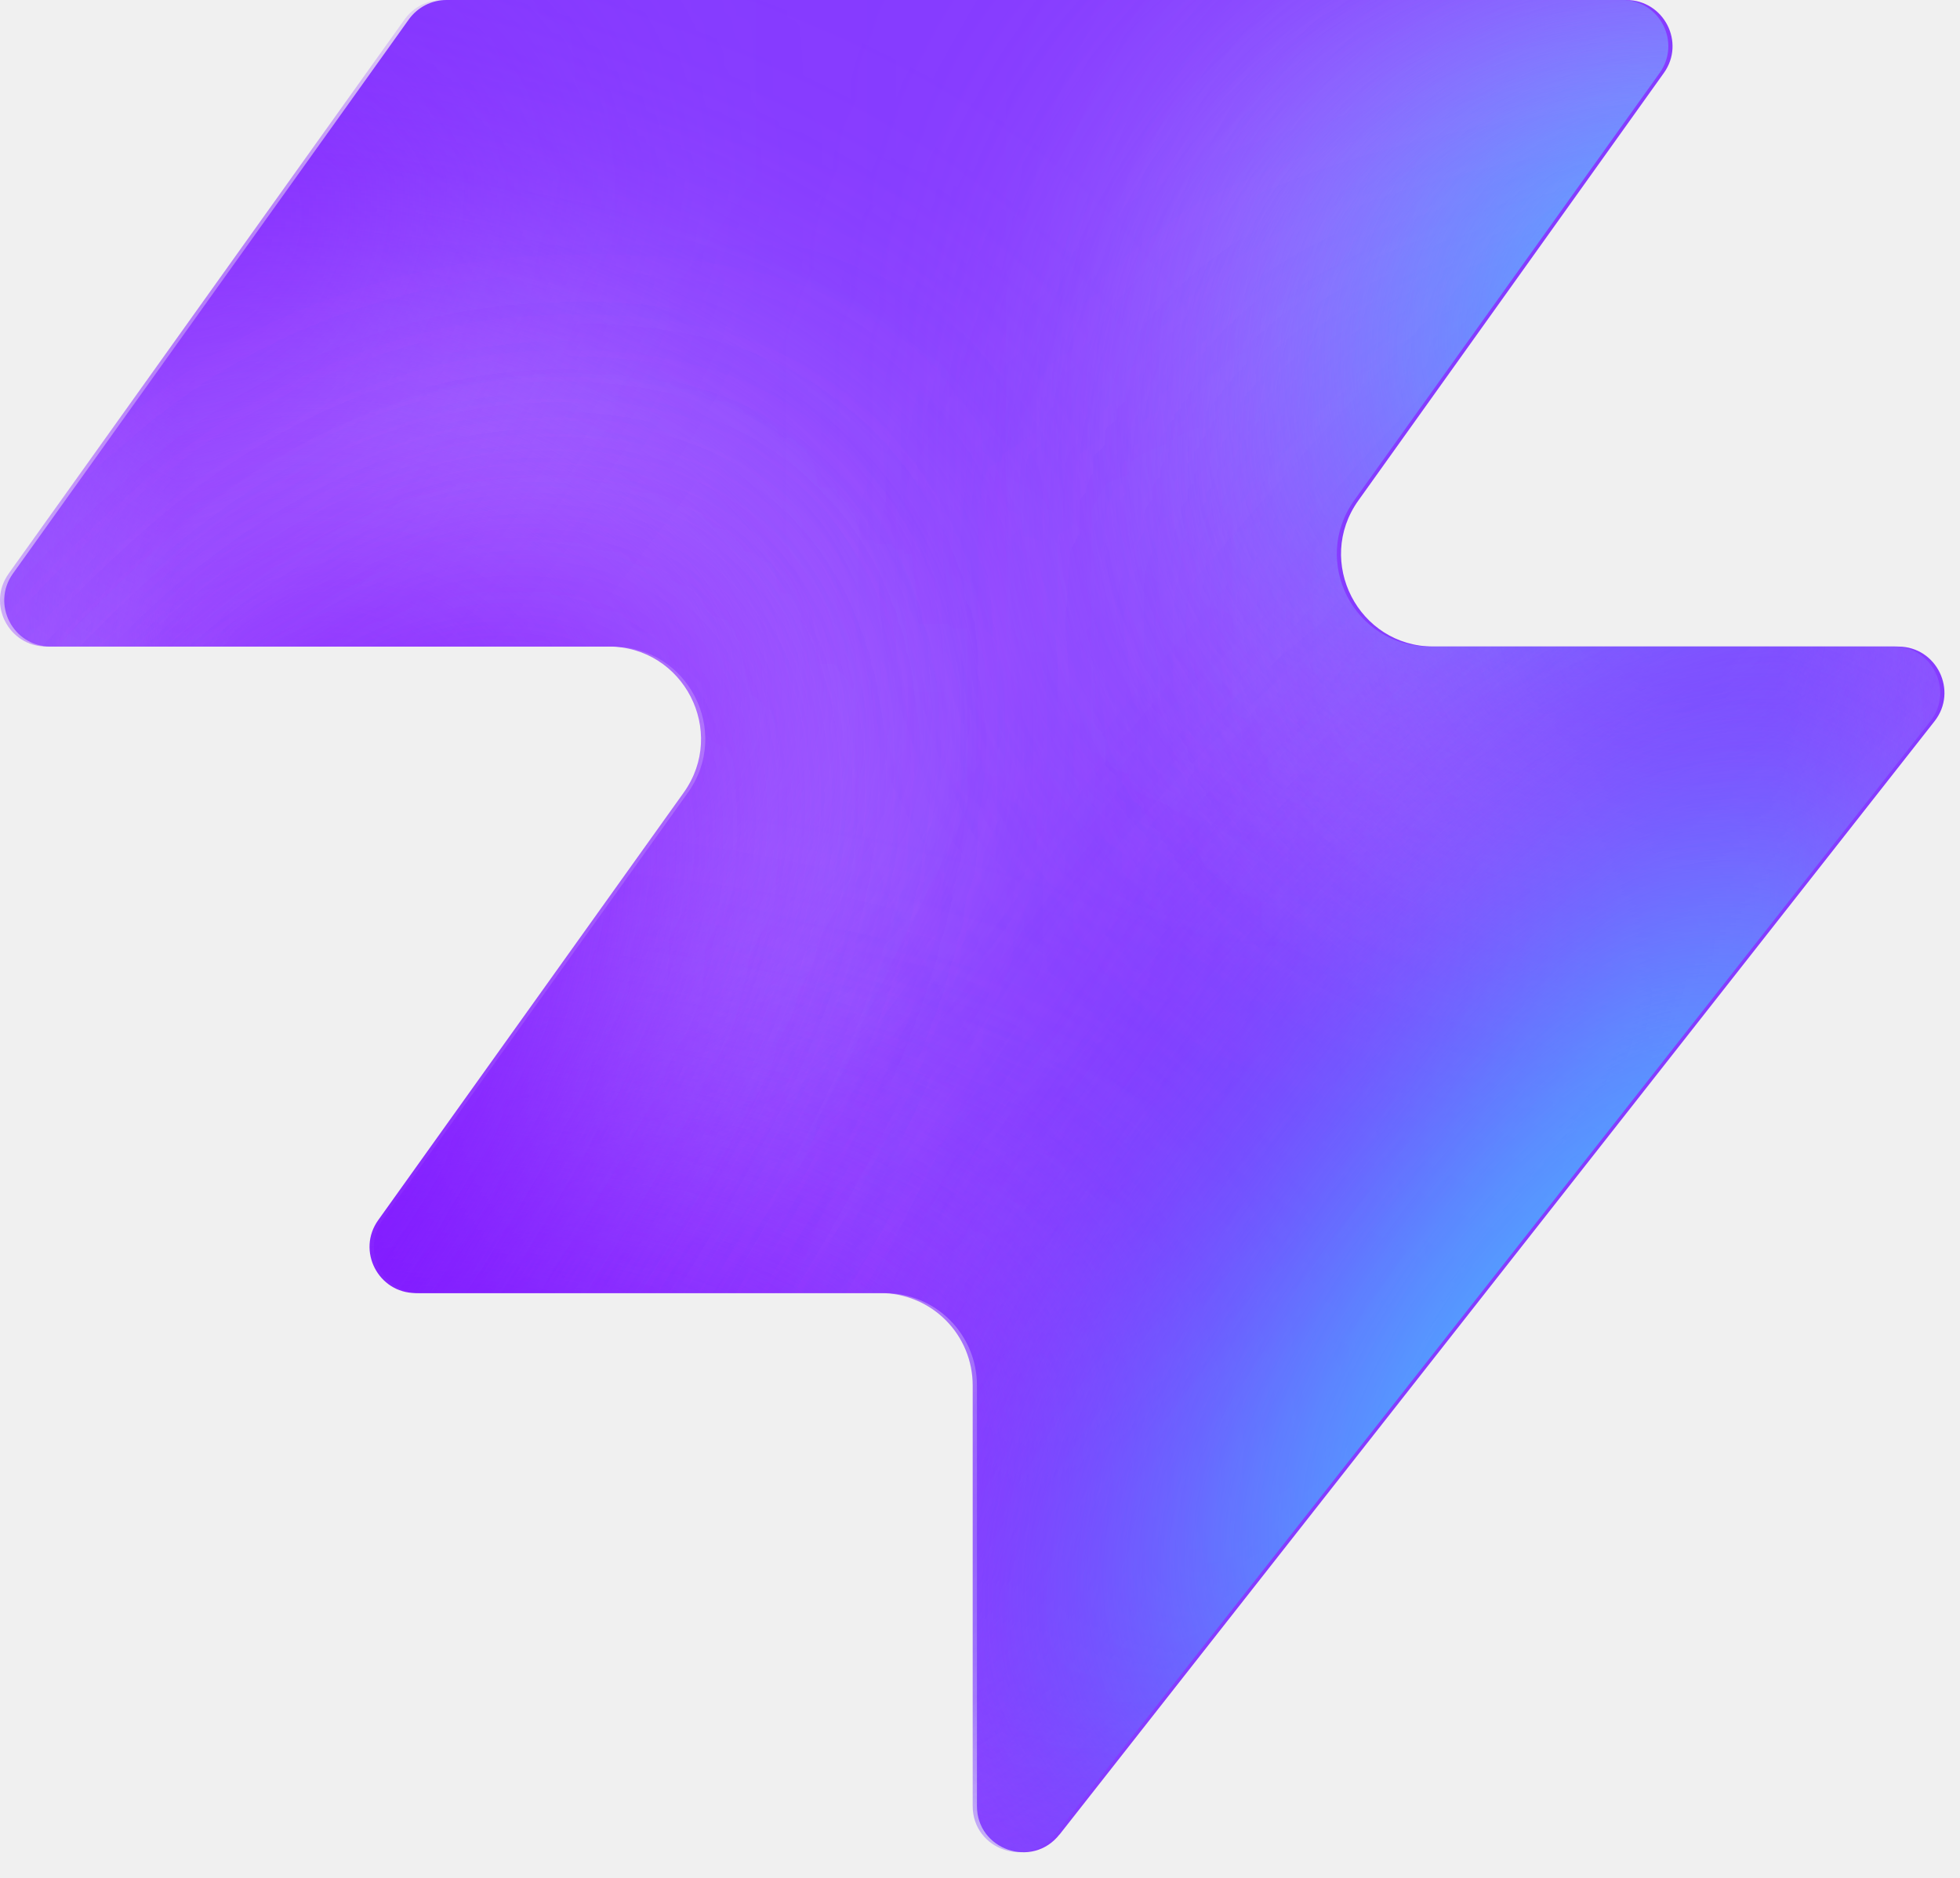
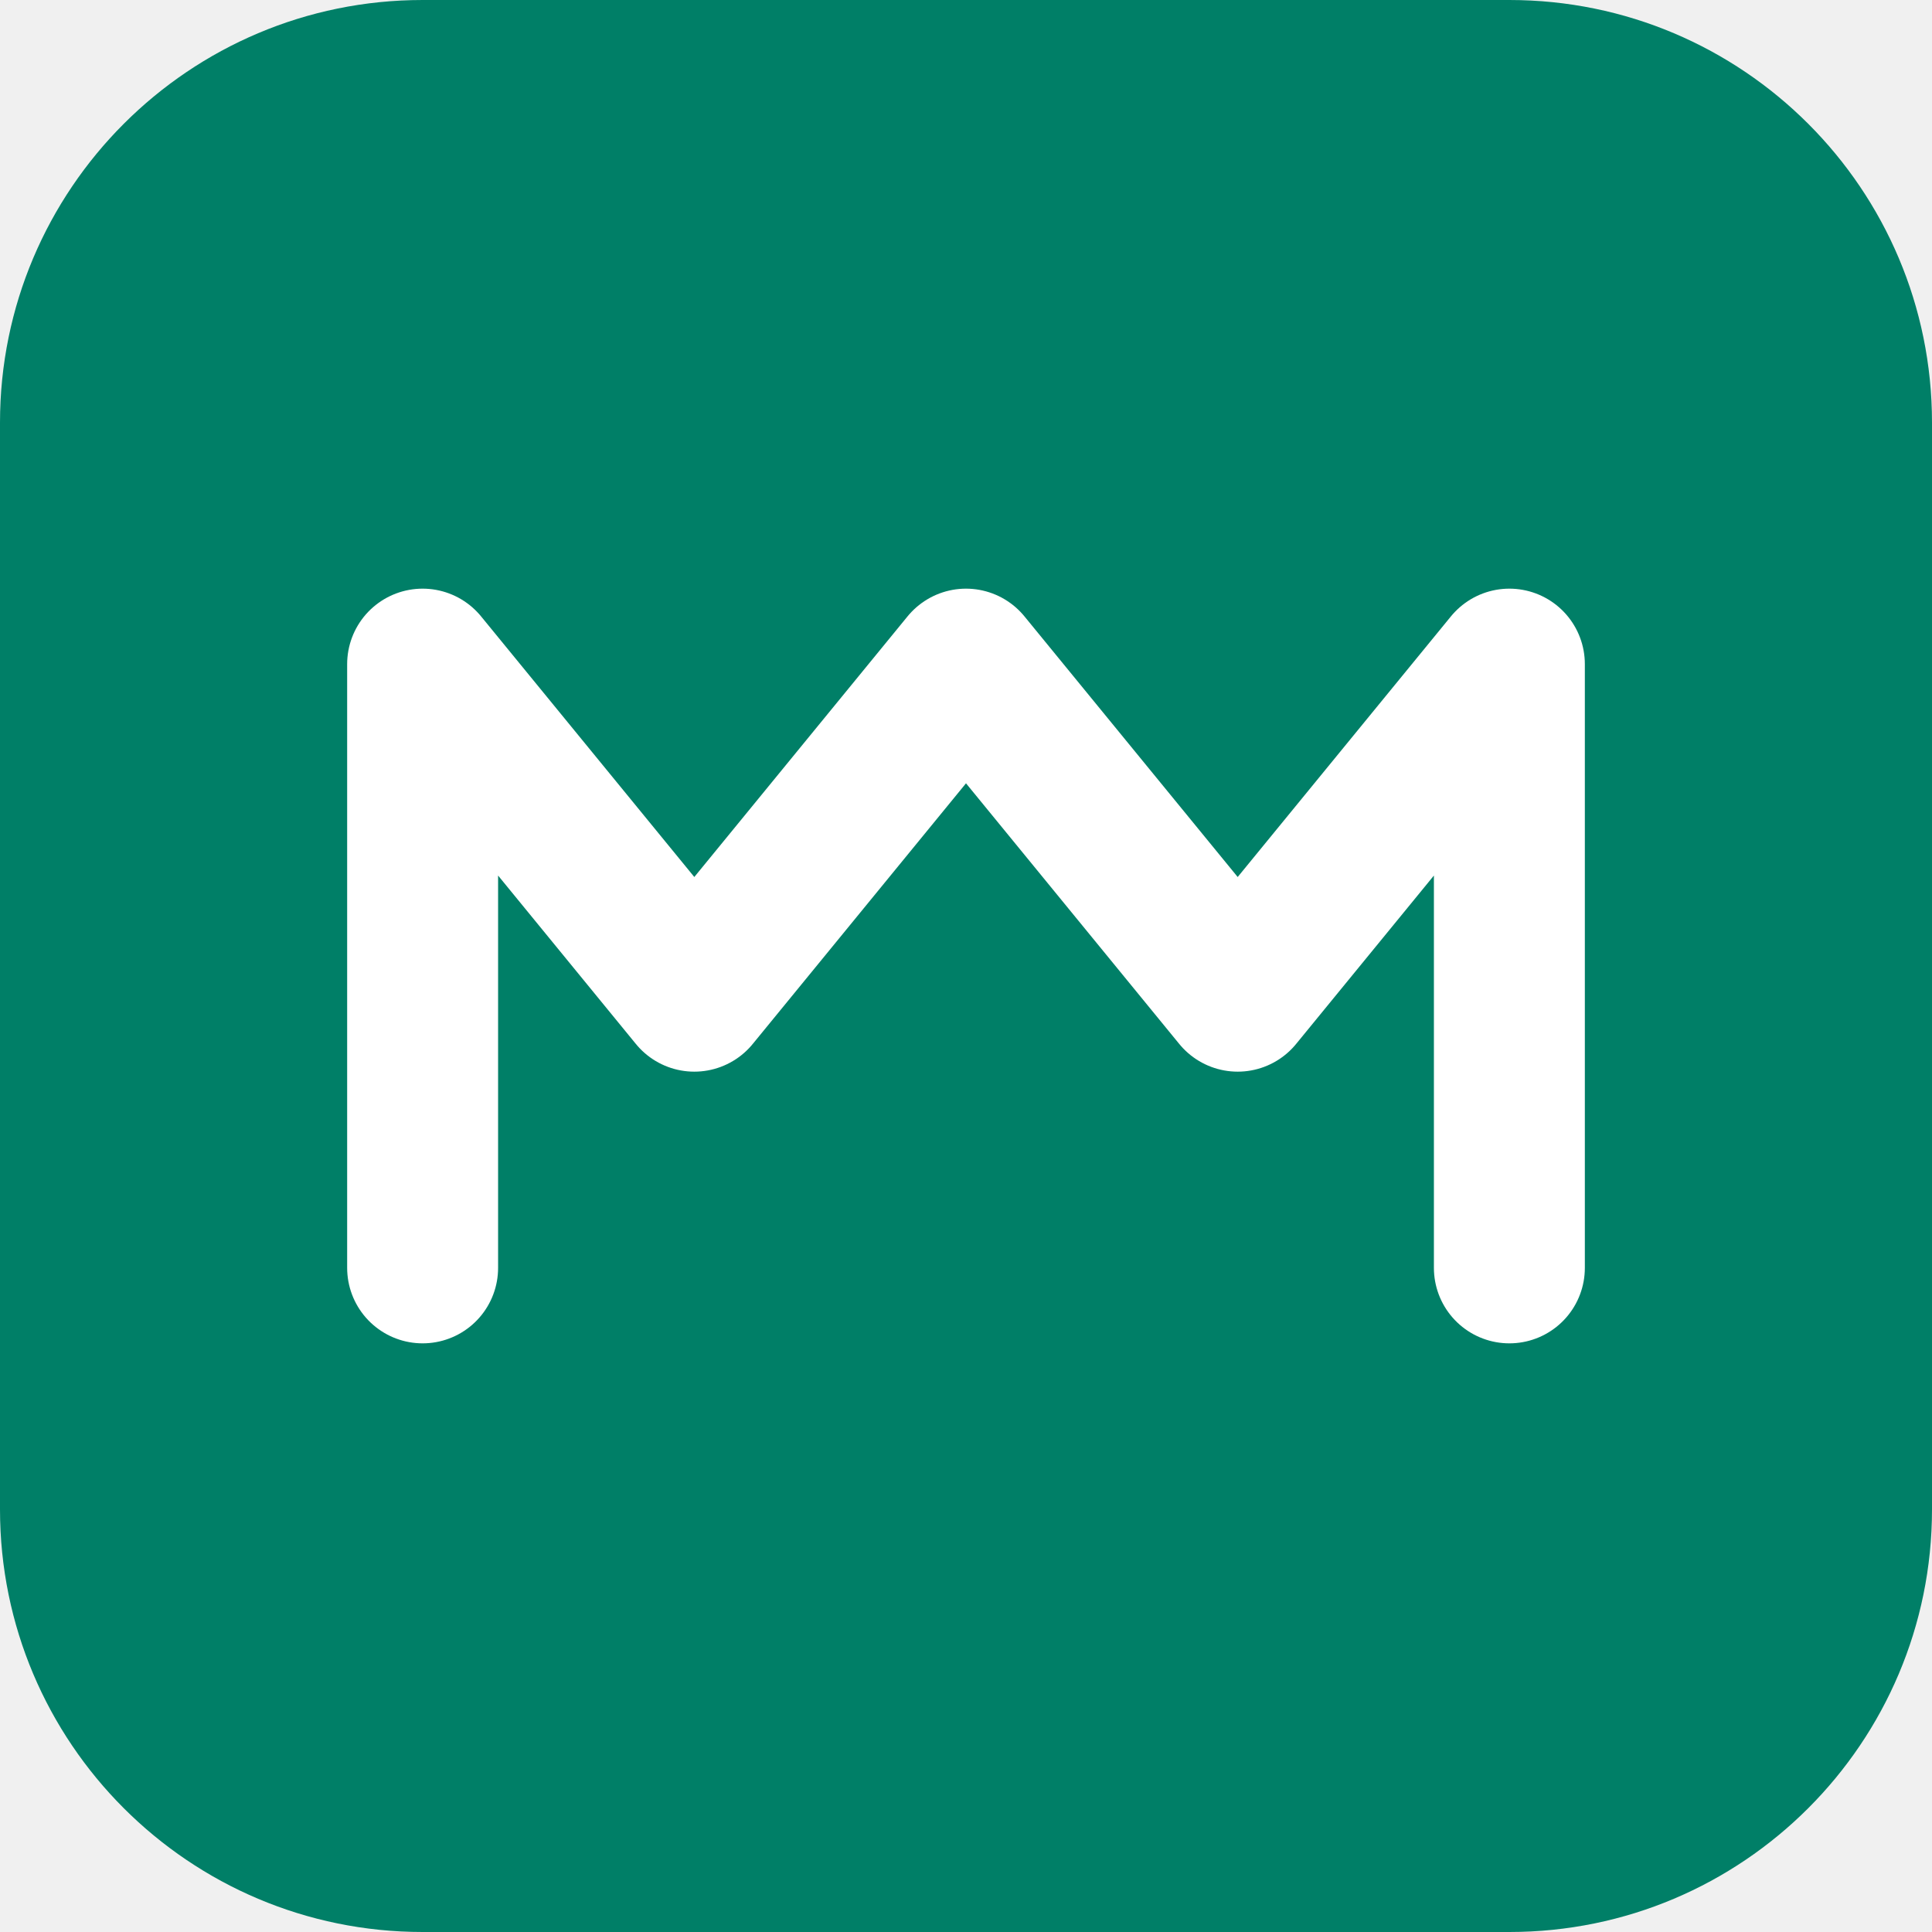
- <svg xmlns="http://www.w3.org/2000/svg" width="48" height="46" fill="none" viewBox="0 0 48 46">
-   <path fill="#863bff" d="M25.946 44.938c-.664.845-2.021.375-2.021-.698V33.937a2.26 2.26 0 0 0-2.262-2.262H10.287c-.92 0-1.456-1.04-.92-1.788l7.48-10.471c1.07-1.497 0-3.578-1.842-3.578H1.237c-.92 0-1.456-1.04-.92-1.788L10.013.474c.214-.297.556-.474.92-.474h28.894c.92 0 1.456 1.04.92 1.788l-7.48 10.471c-1.07 1.498 0 3.579 1.842 3.579h11.377c.943 0 1.473 1.088.89 1.83L25.947 44.94z" style="fill:#863bff;fill:color(display-p3 .525 .23 1);fill-opacity:1" />
-   <mask id="a" width="48" height="46" x="0" y="0" maskUnits="userSpaceOnUse" style="mask-type:alpha">
-     <path fill="#000" d="M25.842 44.938c-.664.844-2.021.375-2.021-.698V33.937a2.26 2.26 0 0 0-2.262-2.262H10.183c-.92 0-1.456-1.04-.92-1.788l7.48-10.471c1.07-1.498 0-3.579-1.842-3.579H1.133c-.92 0-1.456-1.04-.92-1.787L9.91.473c.214-.297.556-.474.92-.474h28.894c.92 0 1.456 1.04.92 1.788l-7.48 10.471c-1.07 1.498 0 3.578 1.842 3.578h11.377c.943 0 1.473 1.088.89 1.832L25.843 44.94z" style="fill:#000;fill-opacity:1" />
-   </mask>
-   <g mask="url(#a)">
-     <g filter="url(#b)">
-       <ellipse cx="5.508" cy="14.704" fill="#ede6ff" rx="5.508" ry="14.704" style="fill:#ede6ff;fill:color(display-p3 .927 .903 1);fill-opacity:1" transform="matrix(.00324 1 1 -.00324 -4.47 31.516)" />
-     </g>
-     <g filter="url(#c)">
-       <ellipse cx="10.399" cy="29.851" fill="#ede6ff" rx="10.399" ry="29.851" style="fill:#ede6ff;fill:color(display-p3 .927 .903 1);fill-opacity:1" transform="matrix(.00324 1 1 -.00324 -39.328 7.883)" />
-     </g>
-     <g filter="url(#d)">
-       <ellipse cx="5.508" cy="30.487" fill="#7e14ff" rx="5.508" ry="30.487" style="fill:#7e14ff;fill:color(display-p3 .492 .077 1);fill-opacity:1" transform="rotate(89.814 -25.913 -14.639)scale(1 -1)" />
-     </g>
-     <g filter="url(#e)">
-       <ellipse cx="5.508" cy="30.599" fill="#7e14ff" rx="5.508" ry="30.599" style="fill:#7e14ff;fill:color(display-p3 .492 .077 1);fill-opacity:1" transform="rotate(89.814 -32.644 -3.334)scale(1 -1)" />
-     </g>
-     <g filter="url(#f)">
-       <ellipse cx="5.508" cy="30.599" fill="#7e14ff" rx="5.508" ry="30.599" style="fill:#7e14ff;fill:color(display-p3 .492 .077 1);fill-opacity:1" transform="matrix(.00324 1 1 -.00324 -34.34 30.47)" />
-     </g>
-     <g filter="url(#g)">
-       <ellipse cx="14.072" cy="22.078" fill="#ede6ff" rx="14.072" ry="22.078" style="fill:#ede6ff;fill:color(display-p3 .927 .903 1);fill-opacity:1" transform="rotate(93.35 24.506 48.493)scale(-1 1)" />
-     </g>
-     <g filter="url(#h)">
-       <ellipse cx="3.47" cy="21.501" fill="#7e14ff" rx="3.47" ry="21.501" style="fill:#7e14ff;fill:color(display-p3 .492 .077 1);fill-opacity:1" transform="rotate(89.009 28.708 47.59)scale(-1 1)" />
-     </g>
-     <g filter="url(#i)">
-       <ellipse cx="3.47" cy="21.501" fill="#7e14ff" rx="3.47" ry="21.501" style="fill:#7e14ff;fill:color(display-p3 .492 .077 1);fill-opacity:1" transform="rotate(89.009 28.708 47.59)scale(-1 1)" />
-     </g>
-     <g filter="url(#j)">
-       <ellipse cx=".387" cy="8.972" fill="#7e14ff" rx="4.407" ry="29.108" style="fill:#7e14ff;fill:color(display-p3 .492 .077 1);fill-opacity:1" transform="rotate(39.51 .387 8.972)" />
-     </g>
-     <g filter="url(#k)">
-       <ellipse cx="47.523" cy="-6.092" fill="#7e14ff" rx="4.407" ry="29.108" style="fill:#7e14ff;fill:color(display-p3 .492 .077 1);fill-opacity:1" transform="rotate(37.892 47.523 -6.092)" />
-     </g>
-     <g filter="url(#l)">
-       <ellipse cx="41.412" cy="6.333" fill="#47bfff" rx="5.971" ry="9.665" style="fill:#47bfff;fill:color(display-p3 .28 .748 1);fill-opacity:1" transform="rotate(37.892 41.412 6.333)" />
-     </g>
-     <g filter="url(#m)">
-       <ellipse cx="-1.879" cy="38.332" fill="#7e14ff" rx="4.407" ry="29.108" style="fill:#7e14ff;fill:color(display-p3 .492 .077 1);fill-opacity:1" transform="rotate(37.892 -1.88 38.332)" />
-     </g>
-     <g filter="url(#n)">
-       <ellipse cx="-1.879" cy="38.332" fill="#7e14ff" rx="4.407" ry="29.108" style="fill:#7e14ff;fill:color(display-p3 .492 .077 1);fill-opacity:1" transform="rotate(37.892 -1.88 38.332)" />
-     </g>
-     <g filter="url(#o)">
-       <ellipse cx="35.651" cy="29.907" fill="#7e14ff" rx="4.407" ry="29.108" style="fill:#7e14ff;fill:color(display-p3 .492 .077 1);fill-opacity:1" transform="rotate(37.892 35.651 29.907)" />
-     </g>
-     <g filter="url(#p)">
-       <ellipse cx="38.418" cy="32.4" fill="#47bfff" rx="5.971" ry="15.297" style="fill:#47bfff;fill:color(display-p3 .28 .748 1);fill-opacity:1" transform="rotate(37.892 38.418 32.4)" />
-     </g>
-   </g>
-   <defs>
-     <filter id="b" width="60.045" height="41.654" x="-19.77" y="16.149" color-interpolation-filters="sRGB" filterUnits="userSpaceOnUse">
-       <feFlood flood-opacity="0" result="BackgroundImageFix" />
-       <feBlend in="SourceGraphic" in2="BackgroundImageFix" result="shape" />
-       <feGaussianBlur result="effect1_foregroundBlur_2002_17158" stdDeviation="7.659" />
-     </filter>
-     <filter id="c" width="90.34" height="51.437" x="-54.613" y="-7.533" color-interpolation-filters="sRGB" filterUnits="userSpaceOnUse">
-       <feFlood flood-opacity="0" result="BackgroundImageFix" />
-       <feBlend in="SourceGraphic" in2="BackgroundImageFix" result="shape" />
-       <feGaussianBlur result="effect1_foregroundBlur_2002_17158" stdDeviation="7.659" />
-     </filter>
-     <filter id="d" width="79.355" height="29.4" x="-49.64" y="2.03" color-interpolation-filters="sRGB" filterUnits="userSpaceOnUse">
-       <feFlood flood-opacity="0" result="BackgroundImageFix" />
-       <feBlend in="SourceGraphic" in2="BackgroundImageFix" result="shape" />
-       <feGaussianBlur result="effect1_foregroundBlur_2002_17158" stdDeviation="4.596" />
-     </filter>
-     <filter id="e" width="79.579" height="29.4" x="-45.045" y="20.029" color-interpolation-filters="sRGB" filterUnits="userSpaceOnUse">
-       <feFlood flood-opacity="0" result="BackgroundImageFix" />
-       <feBlend in="SourceGraphic" in2="BackgroundImageFix" result="shape" />
-       <feGaussianBlur result="effect1_foregroundBlur_2002_17158" stdDeviation="4.596" />
-     </filter>
-     <filter id="f" width="79.579" height="29.4" x="-43.513" y="21.178" color-interpolation-filters="sRGB" filterUnits="userSpaceOnUse">
-       <feFlood flood-opacity="0" result="BackgroundImageFix" />
-       <feBlend in="SourceGraphic" in2="BackgroundImageFix" result="shape" />
-       <feGaussianBlur result="effect1_foregroundBlur_2002_17158" stdDeviation="4.596" />
-     </filter>
-     <filter id="g" width="74.749" height="58.852" x="15.756" y="-17.901" color-interpolation-filters="sRGB" filterUnits="userSpaceOnUse">
-       <feFlood flood-opacity="0" result="BackgroundImageFix" />
-       <feBlend in="SourceGraphic" in2="BackgroundImageFix" result="shape" />
-       <feGaussianBlur result="effect1_foregroundBlur_2002_17158" stdDeviation="7.659" />
-     </filter>
-     <filter id="h" width="61.377" height="25.362" x="23.548" y="2.284" color-interpolation-filters="sRGB" filterUnits="userSpaceOnUse">
-       <feFlood flood-opacity="0" result="BackgroundImageFix" />
-       <feBlend in="SourceGraphic" in2="BackgroundImageFix" result="shape" />
-       <feGaussianBlur result="effect1_foregroundBlur_2002_17158" stdDeviation="4.596" />
-     </filter>
-     <filter id="i" width="61.377" height="25.362" x="23.548" y="2.284" color-interpolation-filters="sRGB" filterUnits="userSpaceOnUse">
-       <feFlood flood-opacity="0" result="BackgroundImageFix" />
-       <feBlend in="SourceGraphic" in2="BackgroundImageFix" result="shape" />
-       <feGaussianBlur result="effect1_foregroundBlur_2002_17158" stdDeviation="4.596" />
-     </filter>
-     <filter id="j" width="56.045" height="63.649" x="-27.636" y="-22.853" color-interpolation-filters="sRGB" filterUnits="userSpaceOnUse">
-       <feFlood flood-opacity="0" result="BackgroundImageFix" />
-       <feBlend in="SourceGraphic" in2="BackgroundImageFix" result="shape" />
-       <feGaussianBlur result="effect1_foregroundBlur_2002_17158" stdDeviation="4.596" />
-     </filter>
-     <filter id="k" width="54.814" height="64.646" x="20.116" y="-38.415" color-interpolation-filters="sRGB" filterUnits="userSpaceOnUse">
-       <feFlood flood-opacity="0" result="BackgroundImageFix" />
-       <feBlend in="SourceGraphic" in2="BackgroundImageFix" result="shape" />
-       <feGaussianBlur result="effect1_foregroundBlur_2002_17158" stdDeviation="4.596" />
-     </filter>
-     <filter id="l" width="33.541" height="35.313" x="24.641" y="-11.323" color-interpolation-filters="sRGB" filterUnits="userSpaceOnUse">
-       <feFlood flood-opacity="0" result="BackgroundImageFix" />
-       <feBlend in="SourceGraphic" in2="BackgroundImageFix" result="shape" />
-       <feGaussianBlur result="effect1_foregroundBlur_2002_17158" stdDeviation="4.596" />
-     </filter>
-     <filter id="m" width="54.814" height="64.646" x="-29.286" y="6.009" color-interpolation-filters="sRGB" filterUnits="userSpaceOnUse">
-       <feFlood flood-opacity="0" result="BackgroundImageFix" />
-       <feBlend in="SourceGraphic" in2="BackgroundImageFix" result="shape" />
-       <feGaussianBlur result="effect1_foregroundBlur_2002_17158" stdDeviation="4.596" />
-     </filter>
-     <filter id="n" width="54.814" height="64.646" x="-29.286" y="6.009" color-interpolation-filters="sRGB" filterUnits="userSpaceOnUse">
-       <feFlood flood-opacity="0" result="BackgroundImageFix" />
-       <feBlend in="SourceGraphic" in2="BackgroundImageFix" result="shape" />
-       <feGaussianBlur result="effect1_foregroundBlur_2002_17158" stdDeviation="4.596" />
-     </filter>
-     <filter id="o" width="54.814" height="64.646" x="8.244" y="-2.416" color-interpolation-filters="sRGB" filterUnits="userSpaceOnUse">
-       <feFlood flood-opacity="0" result="BackgroundImageFix" />
-       <feBlend in="SourceGraphic" in2="BackgroundImageFix" result="shape" />
-       <feGaussianBlur result="effect1_foregroundBlur_2002_17158" stdDeviation="4.596" />
-     </filter>
-     <filter id="p" width="39.409" height="43.623" x="18.713" y="10.588" color-interpolation-filters="sRGB" filterUnits="userSpaceOnUse">
-       <feFlood flood-opacity="0" result="BackgroundImageFix" />
-       <feBlend in="SourceGraphic" in2="BackgroundImageFix" result="shape" />
-       <feGaussianBlur result="effect1_foregroundBlur_2002_17158" stdDeviation="4.596" />
-     </filter>
-   </defs>
+ <svg xmlns="http://www.w3.org/2000/svg" viewBox="0 0 64 64">
+   <rect width="64" height="64" rx="14" fill="#007f67" />
+   <path d="M14 42V22l9 11 9-11 9 11 9-11v20" fill="none" stroke="#fff" stroke-linecap="round" stroke-linejoin="round" stroke-width="5" />
</svg>
